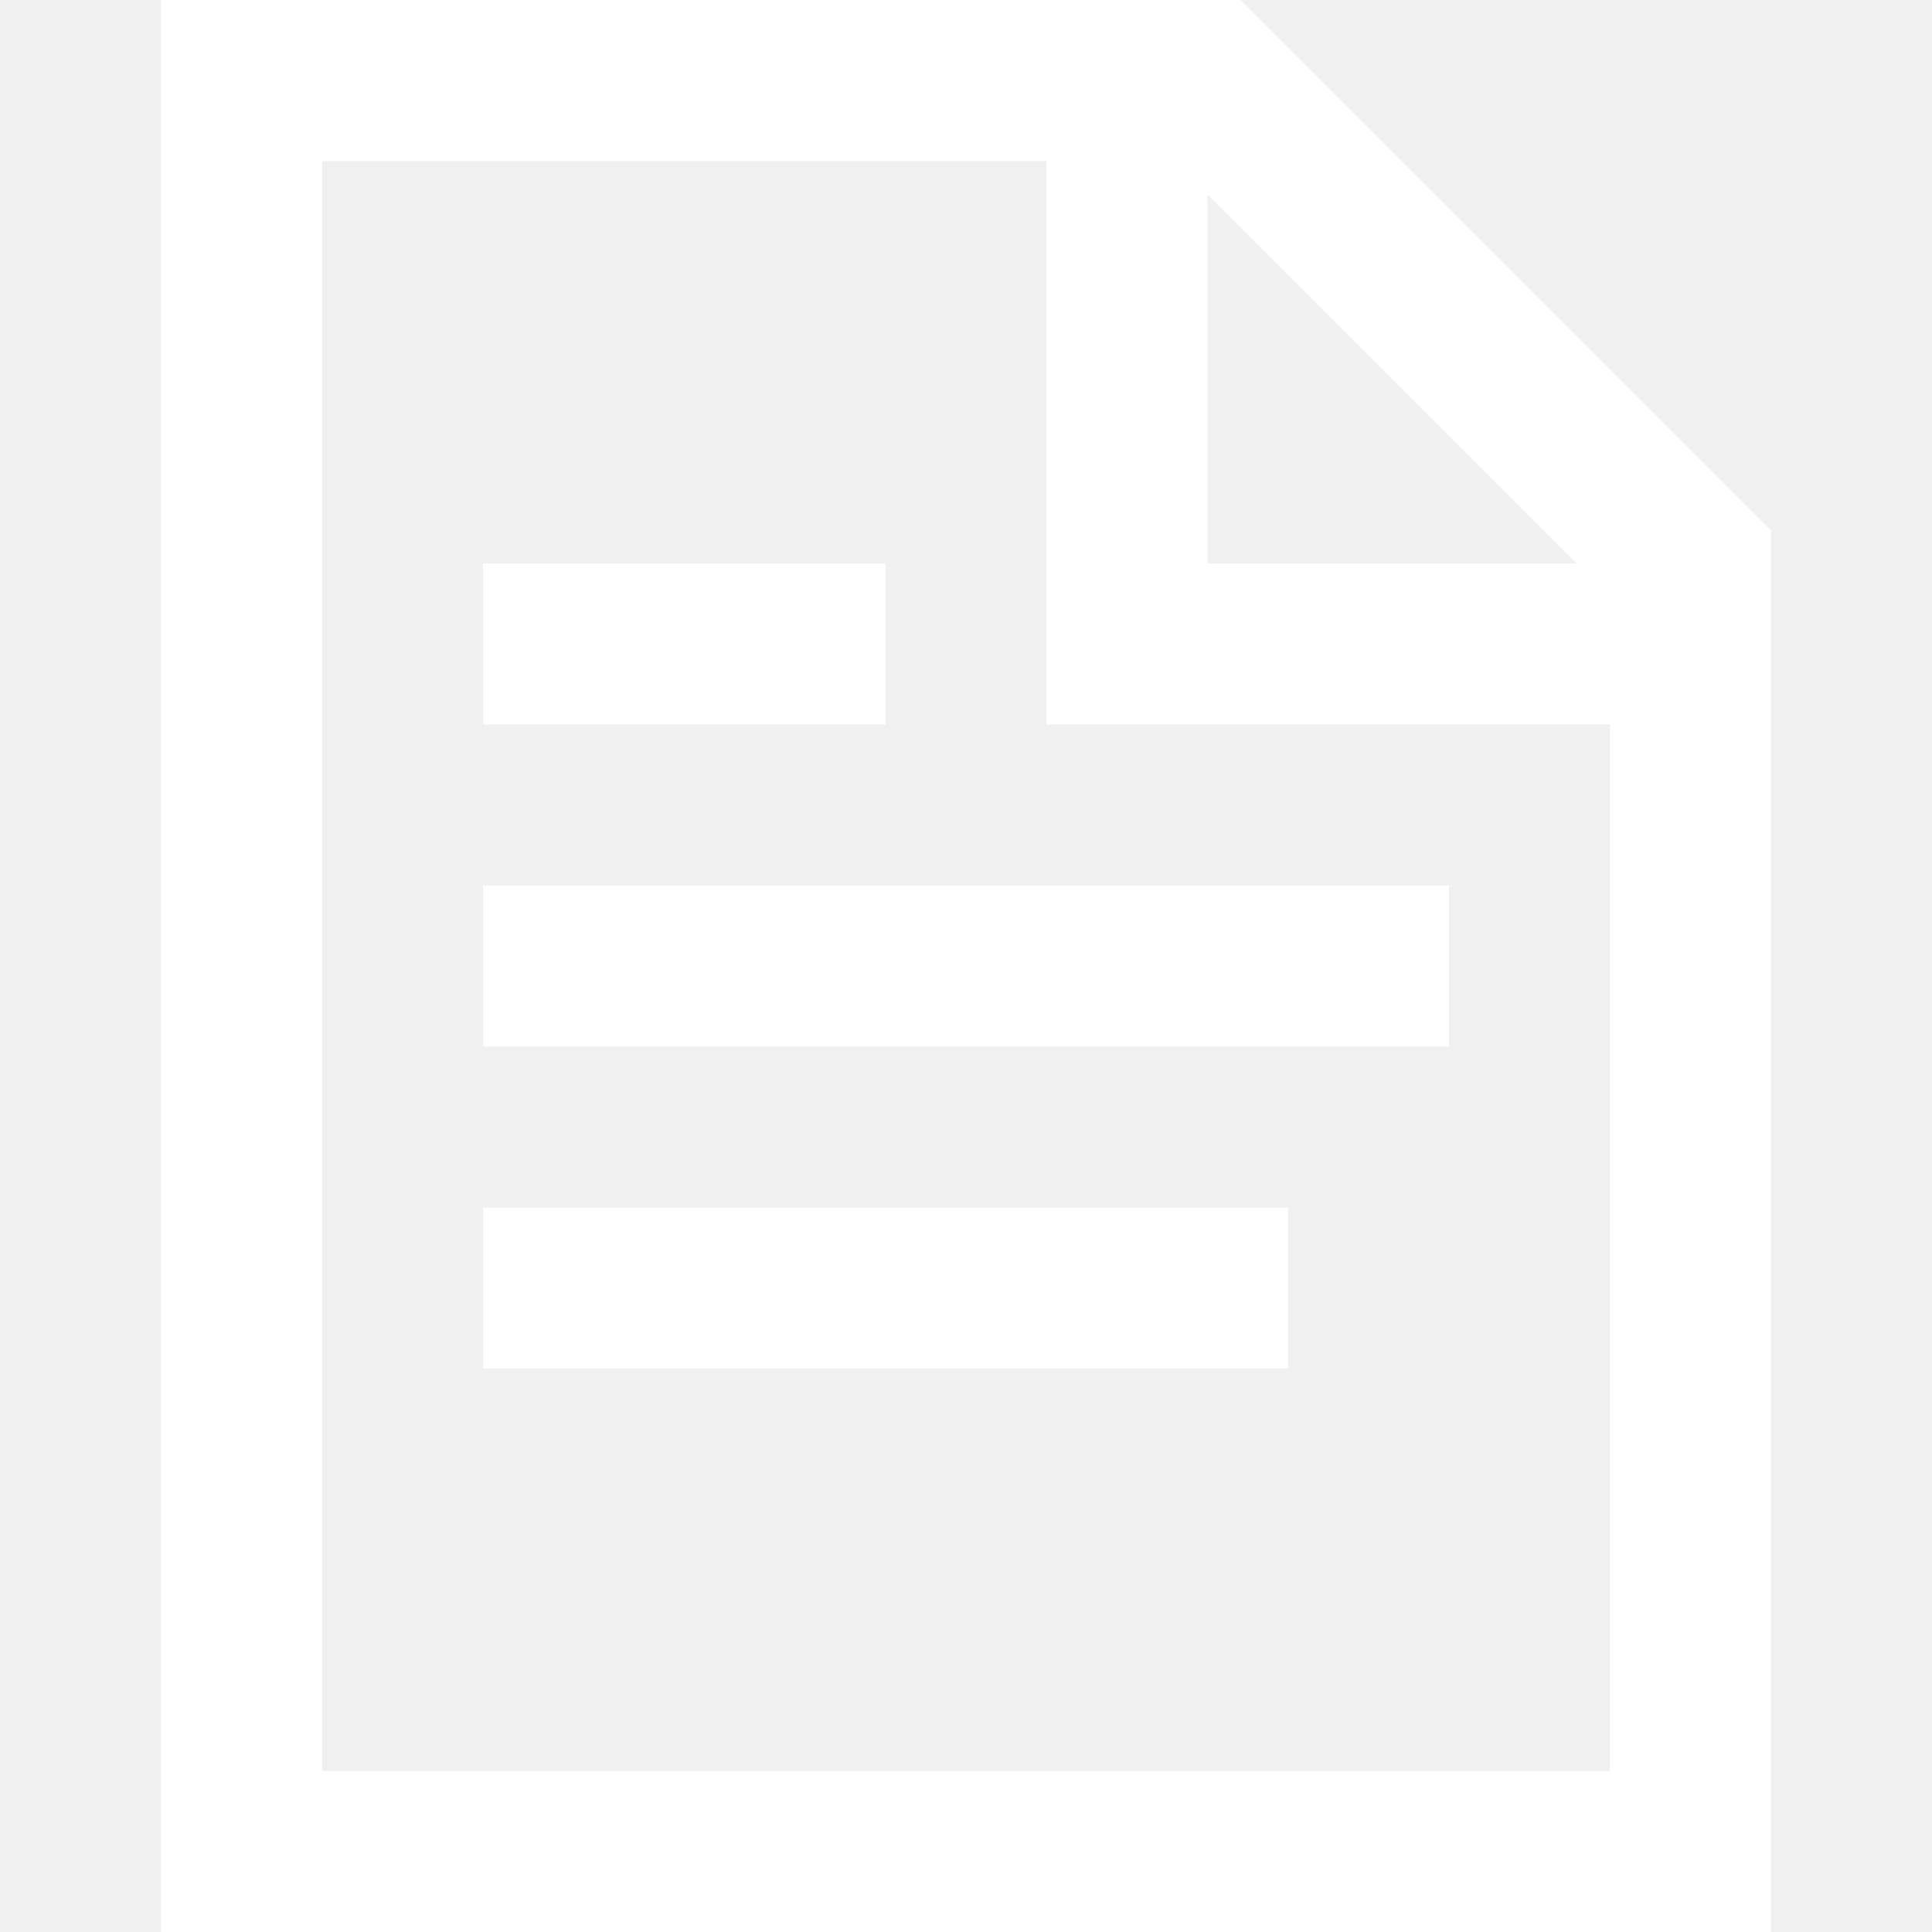
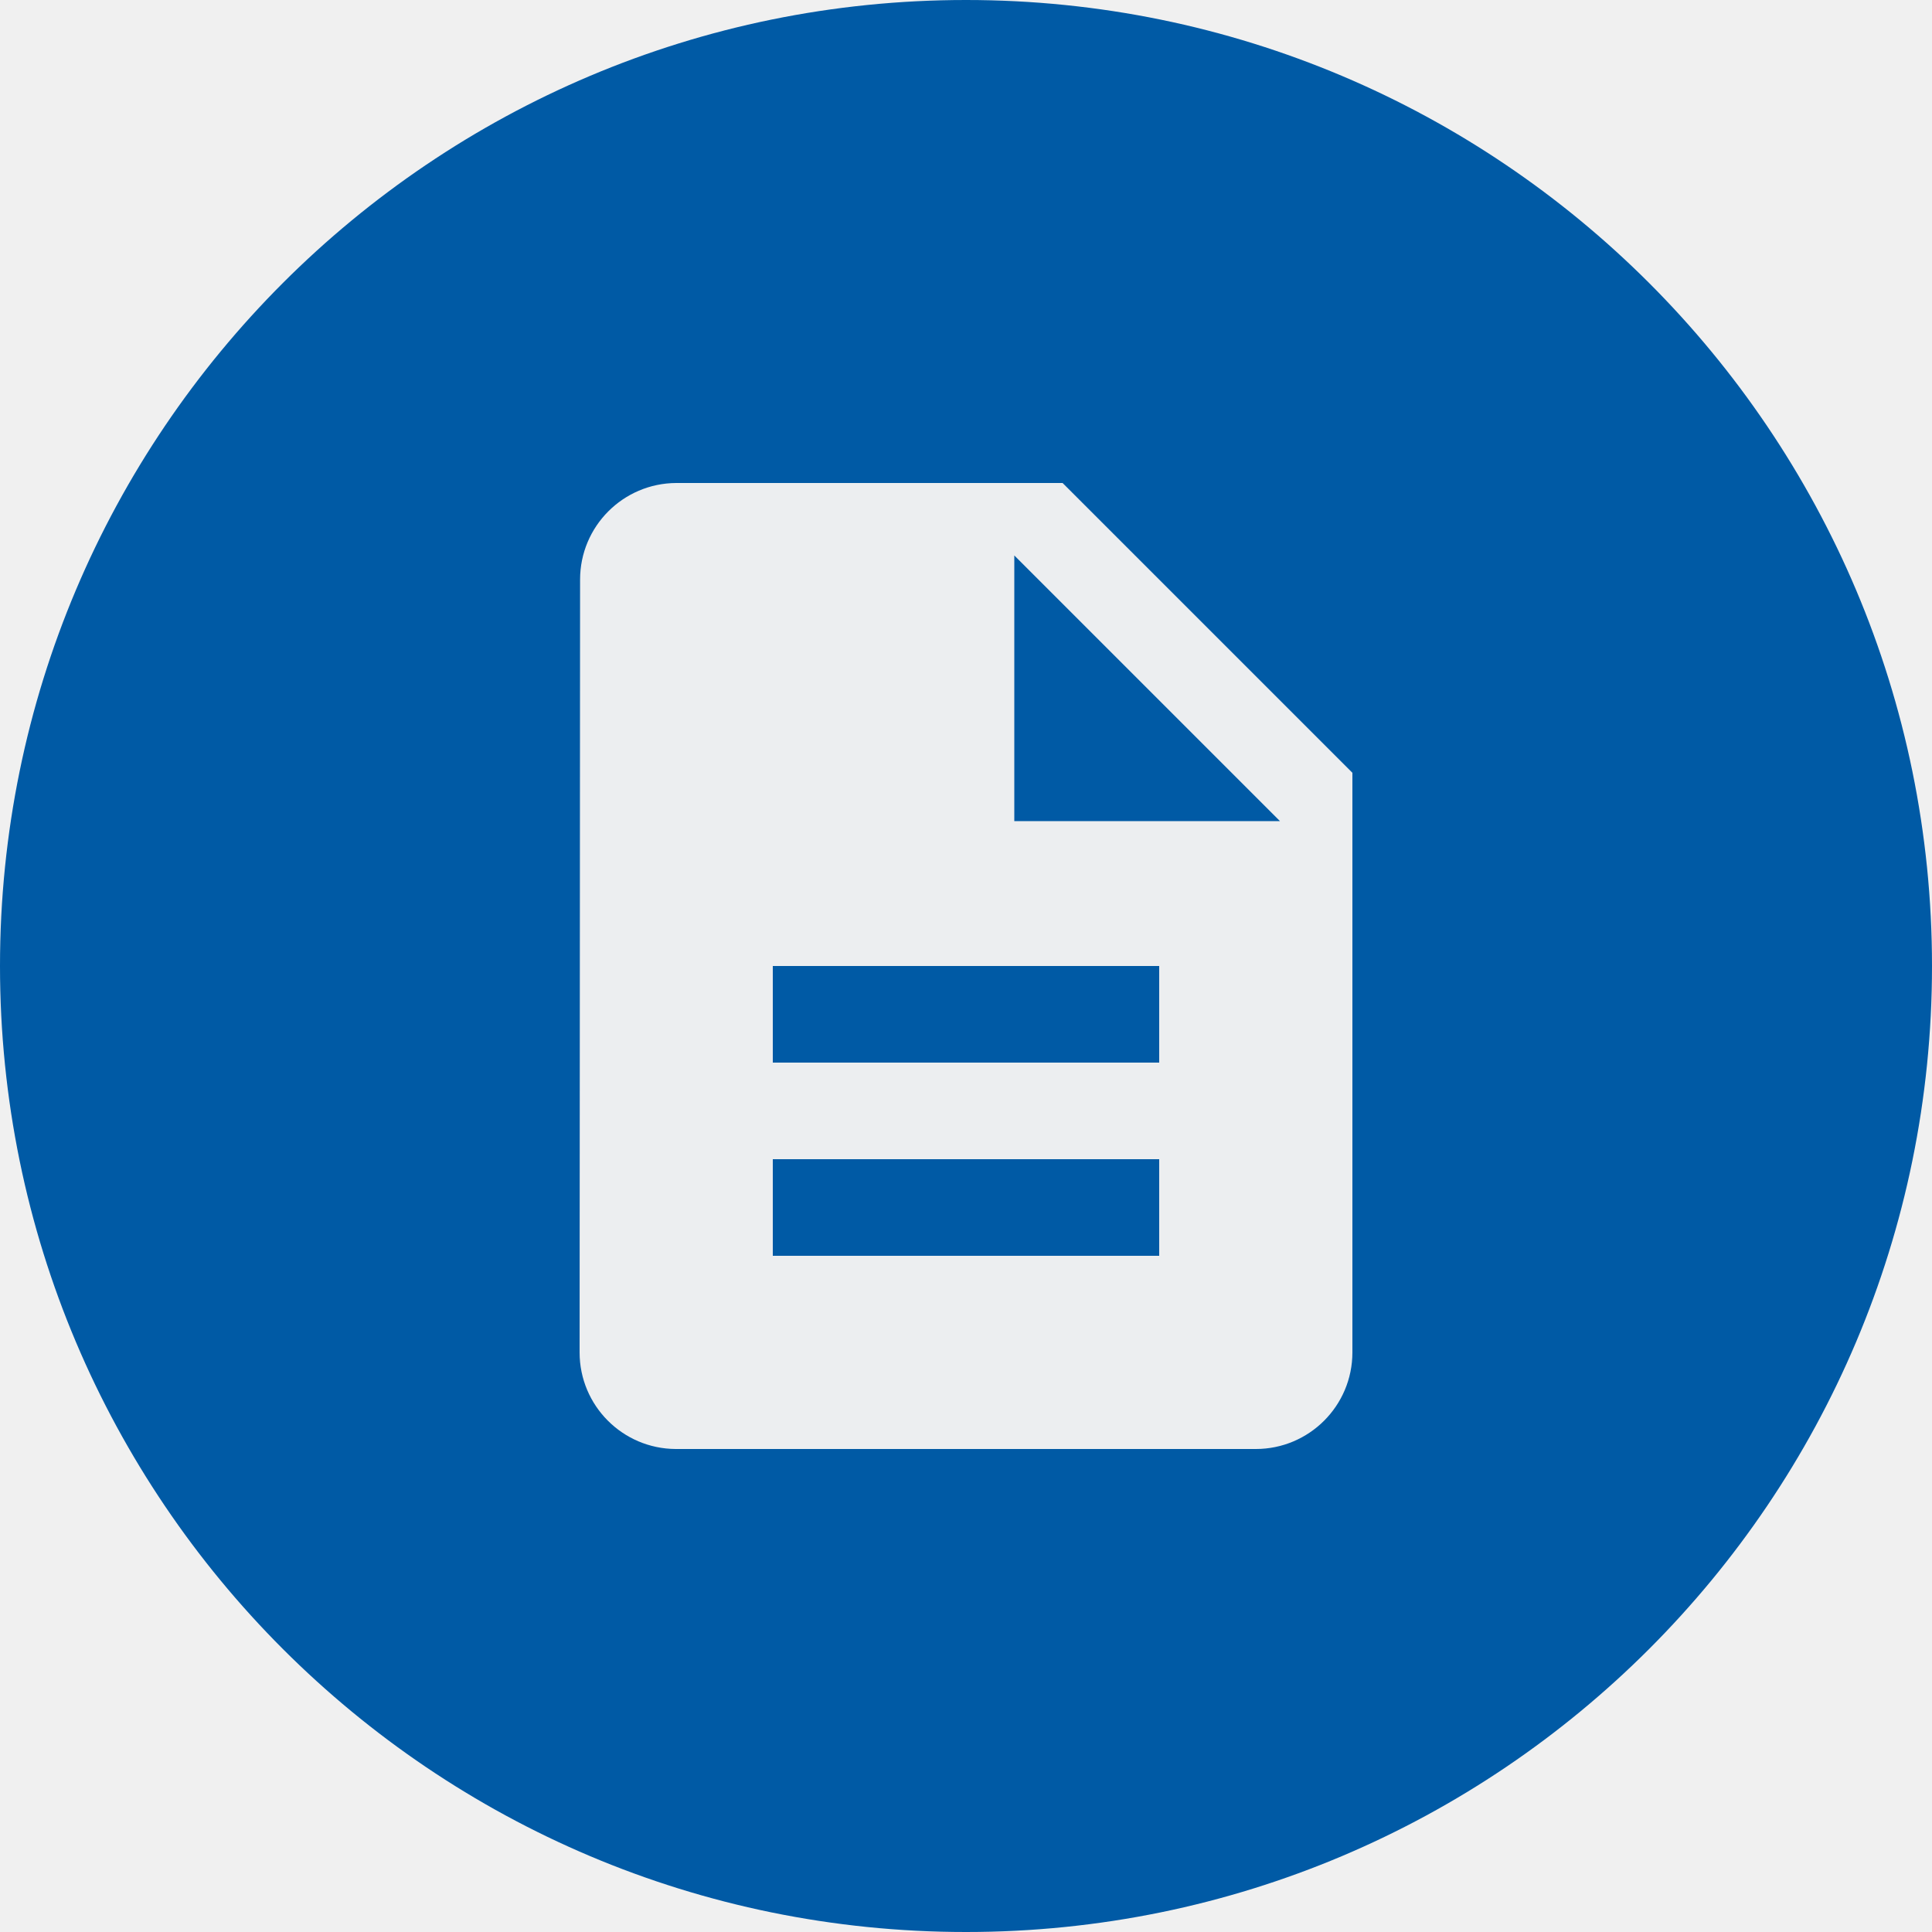
- <svg xmlns="http://www.w3.org/2000/svg" width="800px" height="800px" viewBox="0 0 24 24">
-   <path fill="none" stroke="#ffffff" stroke-width="2" d="M6,16 L16,16 L6,16 L6,16 Z M6,12 L18,12 L6,12 L6,12 Z M6,8 L11,8 L6,8 L6,8 Z M14,1 L14,8 L21,8 M3,23 L3,1 L15,1 L21,7 L21,23 L3,23 Z" />
+ <svg xmlns="http://www.w3.org/2000/svg" id="Component_366_4" data-name="Component 366 – 4" width="20" height="20" viewBox="0 0 20 20">
+   <circle id="Ellipse_1157" data-name="Ellipse 1157" cx="10" cy="10" r="10" fill="#005aa5" />
+   <path id="Path_41026" data-name="Path 41026" d="M9,2H5a1,1,0,0,0-.995,1L4,11a1,1,0,0,0,.995,1H11a1,1,0,0,0,1-1V5Zm1,8H6V9h4Zm0-2H6V7h4ZM8.5,5.5V2.75L11.25,5.5Z" transform="translate(2 3)" fill="#eceef0" />
</svg>
